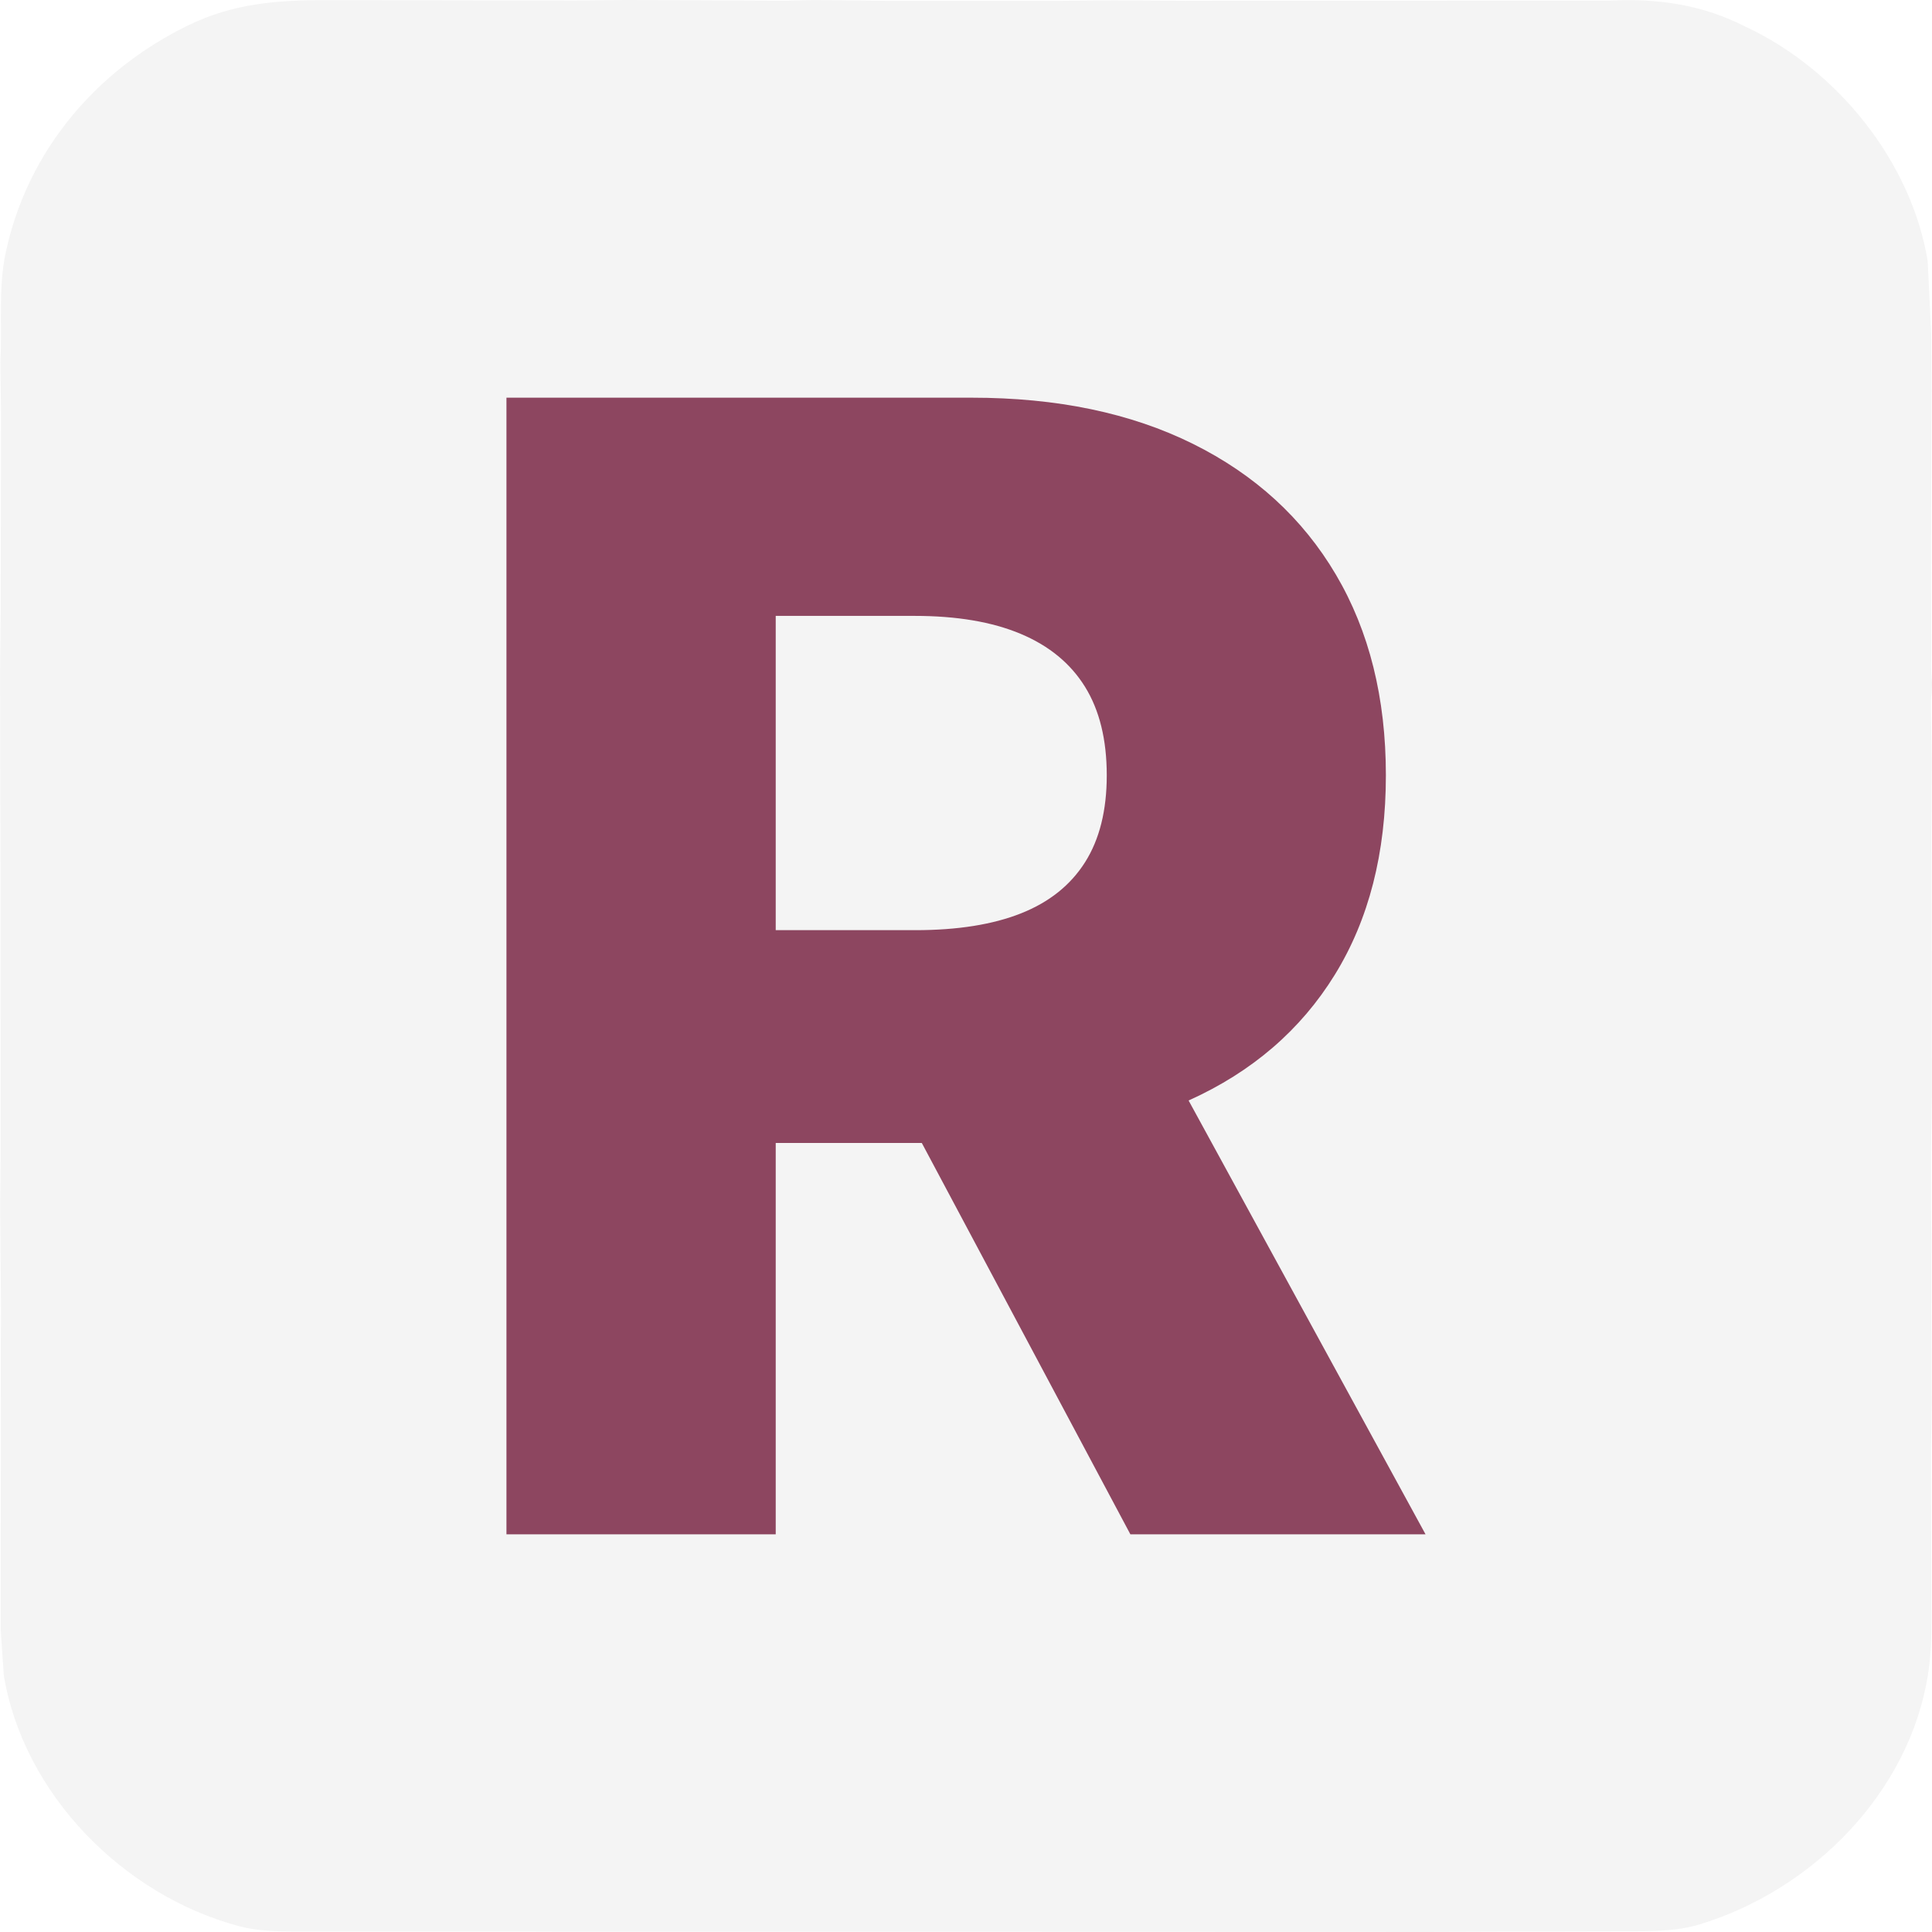
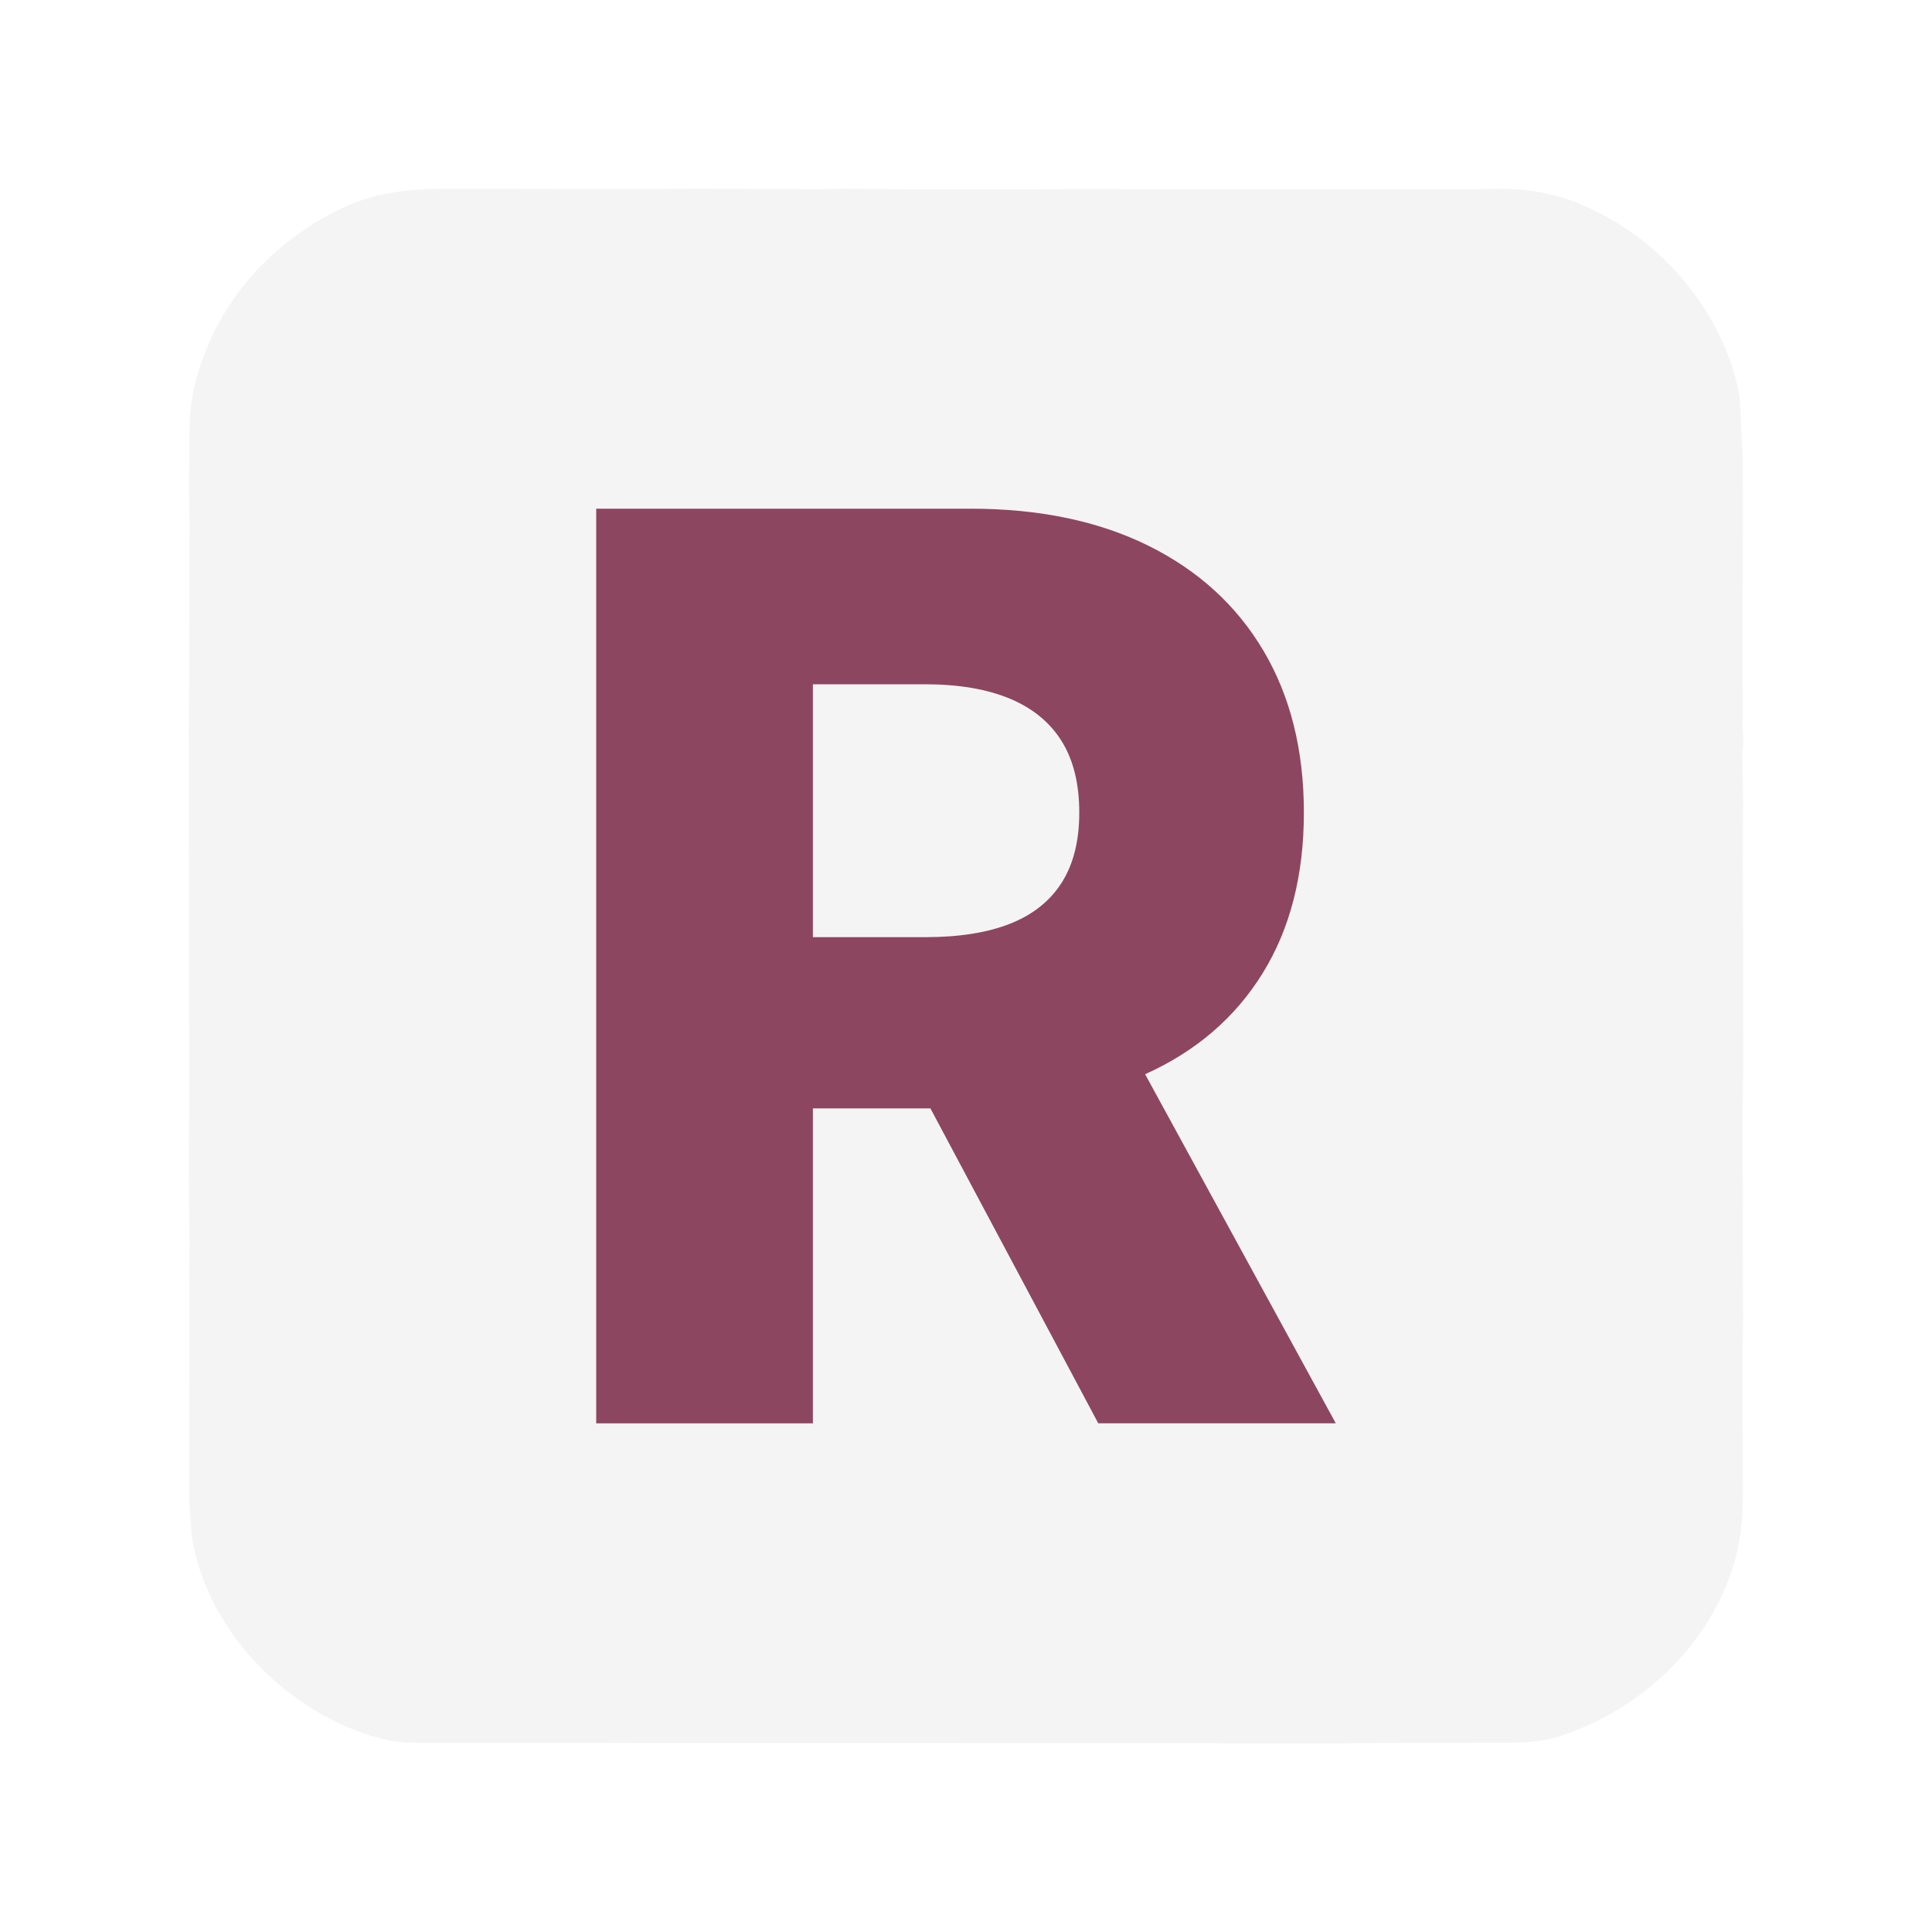
<svg xmlns="http://www.w3.org/2000/svg" id="uuid-1890d0c8-557a-46a7-8304-587d68a90809" data-name="uuid-07b58c36-bba8-4650-b422-3597ababb6be" width="96.724" height="96.724" viewBox="0 0 96.724 96.724">
-   <path d="M96.694,81.328c.002.891-.043,1.702-.176,2.535-.931,5.836-5.7,10.731-11.42,12.478-1.183.361-2.484.346-3.728.349l-7.012.016-2.795.018-23.491-.014-9.994-.001-9.683.001-3.469-.012-10.171.001c-.92 0-1.878-.026-2.771-.263-5.807-1.539-10.813-6.616-11.794-12.569l-.156-2.283.002-4.555.006-4.438-.003-5.34.01-1.668-.022-2.78-.019-2.379.023-2.372-0-5.051-.005-10.848-.009-1.309-.014-7.204.031-2.873.015-10.069-.03-2.591c.093-1.838-.116-3.694.275-5.5C1.387,7.542,4.817,3.521,9.389,1.285,11.669.169,13.861.003,16.331.007l12.437.021,2.597-.029,7.981.038,1.397-.035,3.567.038,8.78.001,2.682-.023,3.55.022,2.498-.005,18.849-.005c2.379-.119,4.596.221,6.732,1.312,4.592,2.144,8.295,6.767,9.106,11.726l.179,3.656.012,2.785-.022,8.978.014,4.059c.002.518-.033.955.025,1.496.042.394-.055.858-.048,1.267l.044,2.779-.02,3.853.016,3.862.006,9.077-.04,2.972.008,3.073.014,1.182-.005,3.558.02,4.644-.037,2.384.023,8.634 0-0Z" fill="#f4f4f4" />
-   <path d="M25.355,76.813V19.91h23.293c4.277,0,7.968.77,11.074,2.31,3.106,1.541,5.492,3.723,7.16,6.55s2.501,6.174,2.501,10.044c0,3.895-.853,7.224-2.558,9.987-1.706,2.763-4.137,4.857-7.293,6.283s-6.911,2.139-11.264,2.139h-14.854v-10.655h12.41c2.113,0,3.876-.28,5.289-.84,1.413-.56,2.482-1.413,3.208-2.559s1.088-2.597,1.088-4.354c0-1.782-.363-3.259-1.088-4.43-.726-1.171-1.801-2.056-3.227-2.654-1.426-.598-3.195-.897-5.308-.897h-6.95v45.981s-13.479,0-13.479-0ZM56.591,76.813l-13.862-26.008h14.434l14.205,26.008s-14.777,0-14.777,0Z" fill="#8d4660" />
+   <g transform="translate(9.445694 9.445694) scale(0.8046875)">
+     <path d="M96.694,81.328c.002.891-.043,1.702-.176,2.535-.931,5.836-5.7,10.731-11.42,12.478-1.183.361-2.484.346-3.728.349l-7.012.016-2.795.018-23.491-.014-9.994-.001-9.683.001-3.469-.012-10.171.001c-.92 0-1.878-.026-2.771-.263-5.807-1.539-10.813-6.616-11.794-12.569l-.156-2.283.002-4.555.006-4.438-.003-5.34.01-1.668-.022-2.78-.019-2.379.023-2.372-0-5.051-.005-10.848-.009-1.309-.014-7.204.031-2.873.015-10.069-.03-2.591c.093-1.838-.116-3.694.275-5.5C1.387,7.542,4.817,3.521,9.389,1.285,11.669.169,13.861.003,16.331.007l12.437.021,2.597-.029,7.981.038,1.397-.035,3.567.038,8.78.001,2.682-.023,3.55.022,2.498-.005,18.849-.005c2.379-.119,4.596.221,6.732,1.312,4.592,2.144,8.295,6.767,9.106,11.726l.179,3.656.012,2.785-.022,8.978.014,4.059c.002.518-.033.955.025,1.496.042.394-.055.858-.048,1.267l.044,2.779-.02,3.853.016,3.862.006,9.077-.04,2.972.008,3.073.014,1.182-.005,3.558.02,4.644-.037,2.384.023,8.634 0-0Z" fill="#f4f4f4" />
+     <path d="M25.355,76.813V19.91h23.293c4.277,0,7.968.77,11.074,2.31,3.106,1.541,5.492,3.723,7.16,6.55s2.501,6.174,2.501,10.044c0,3.895-.853,7.224-2.558,9.987-1.706,2.763-4.137,4.857-7.293,6.283s-6.911,2.139-11.264,2.139h-14.854v-10.655h12.41c2.113,0,3.876-.28,5.289-.84,1.413-.56,2.482-1.413,3.208-2.559s1.088-2.597,1.088-4.354c0-1.782-.363-3.259-1.088-4.43-.726-1.171-1.801-2.056-3.227-2.654-1.426-.598-3.195-.897-5.308-.897h-6.95v45.981s-13.479,0-13.479-0ZM56.591,76.813l-13.862-26.008h14.434l14.205,26.008s-14.777,0-14.777,0Z" fill="#8d4660" />
+   </g>
</svg>
